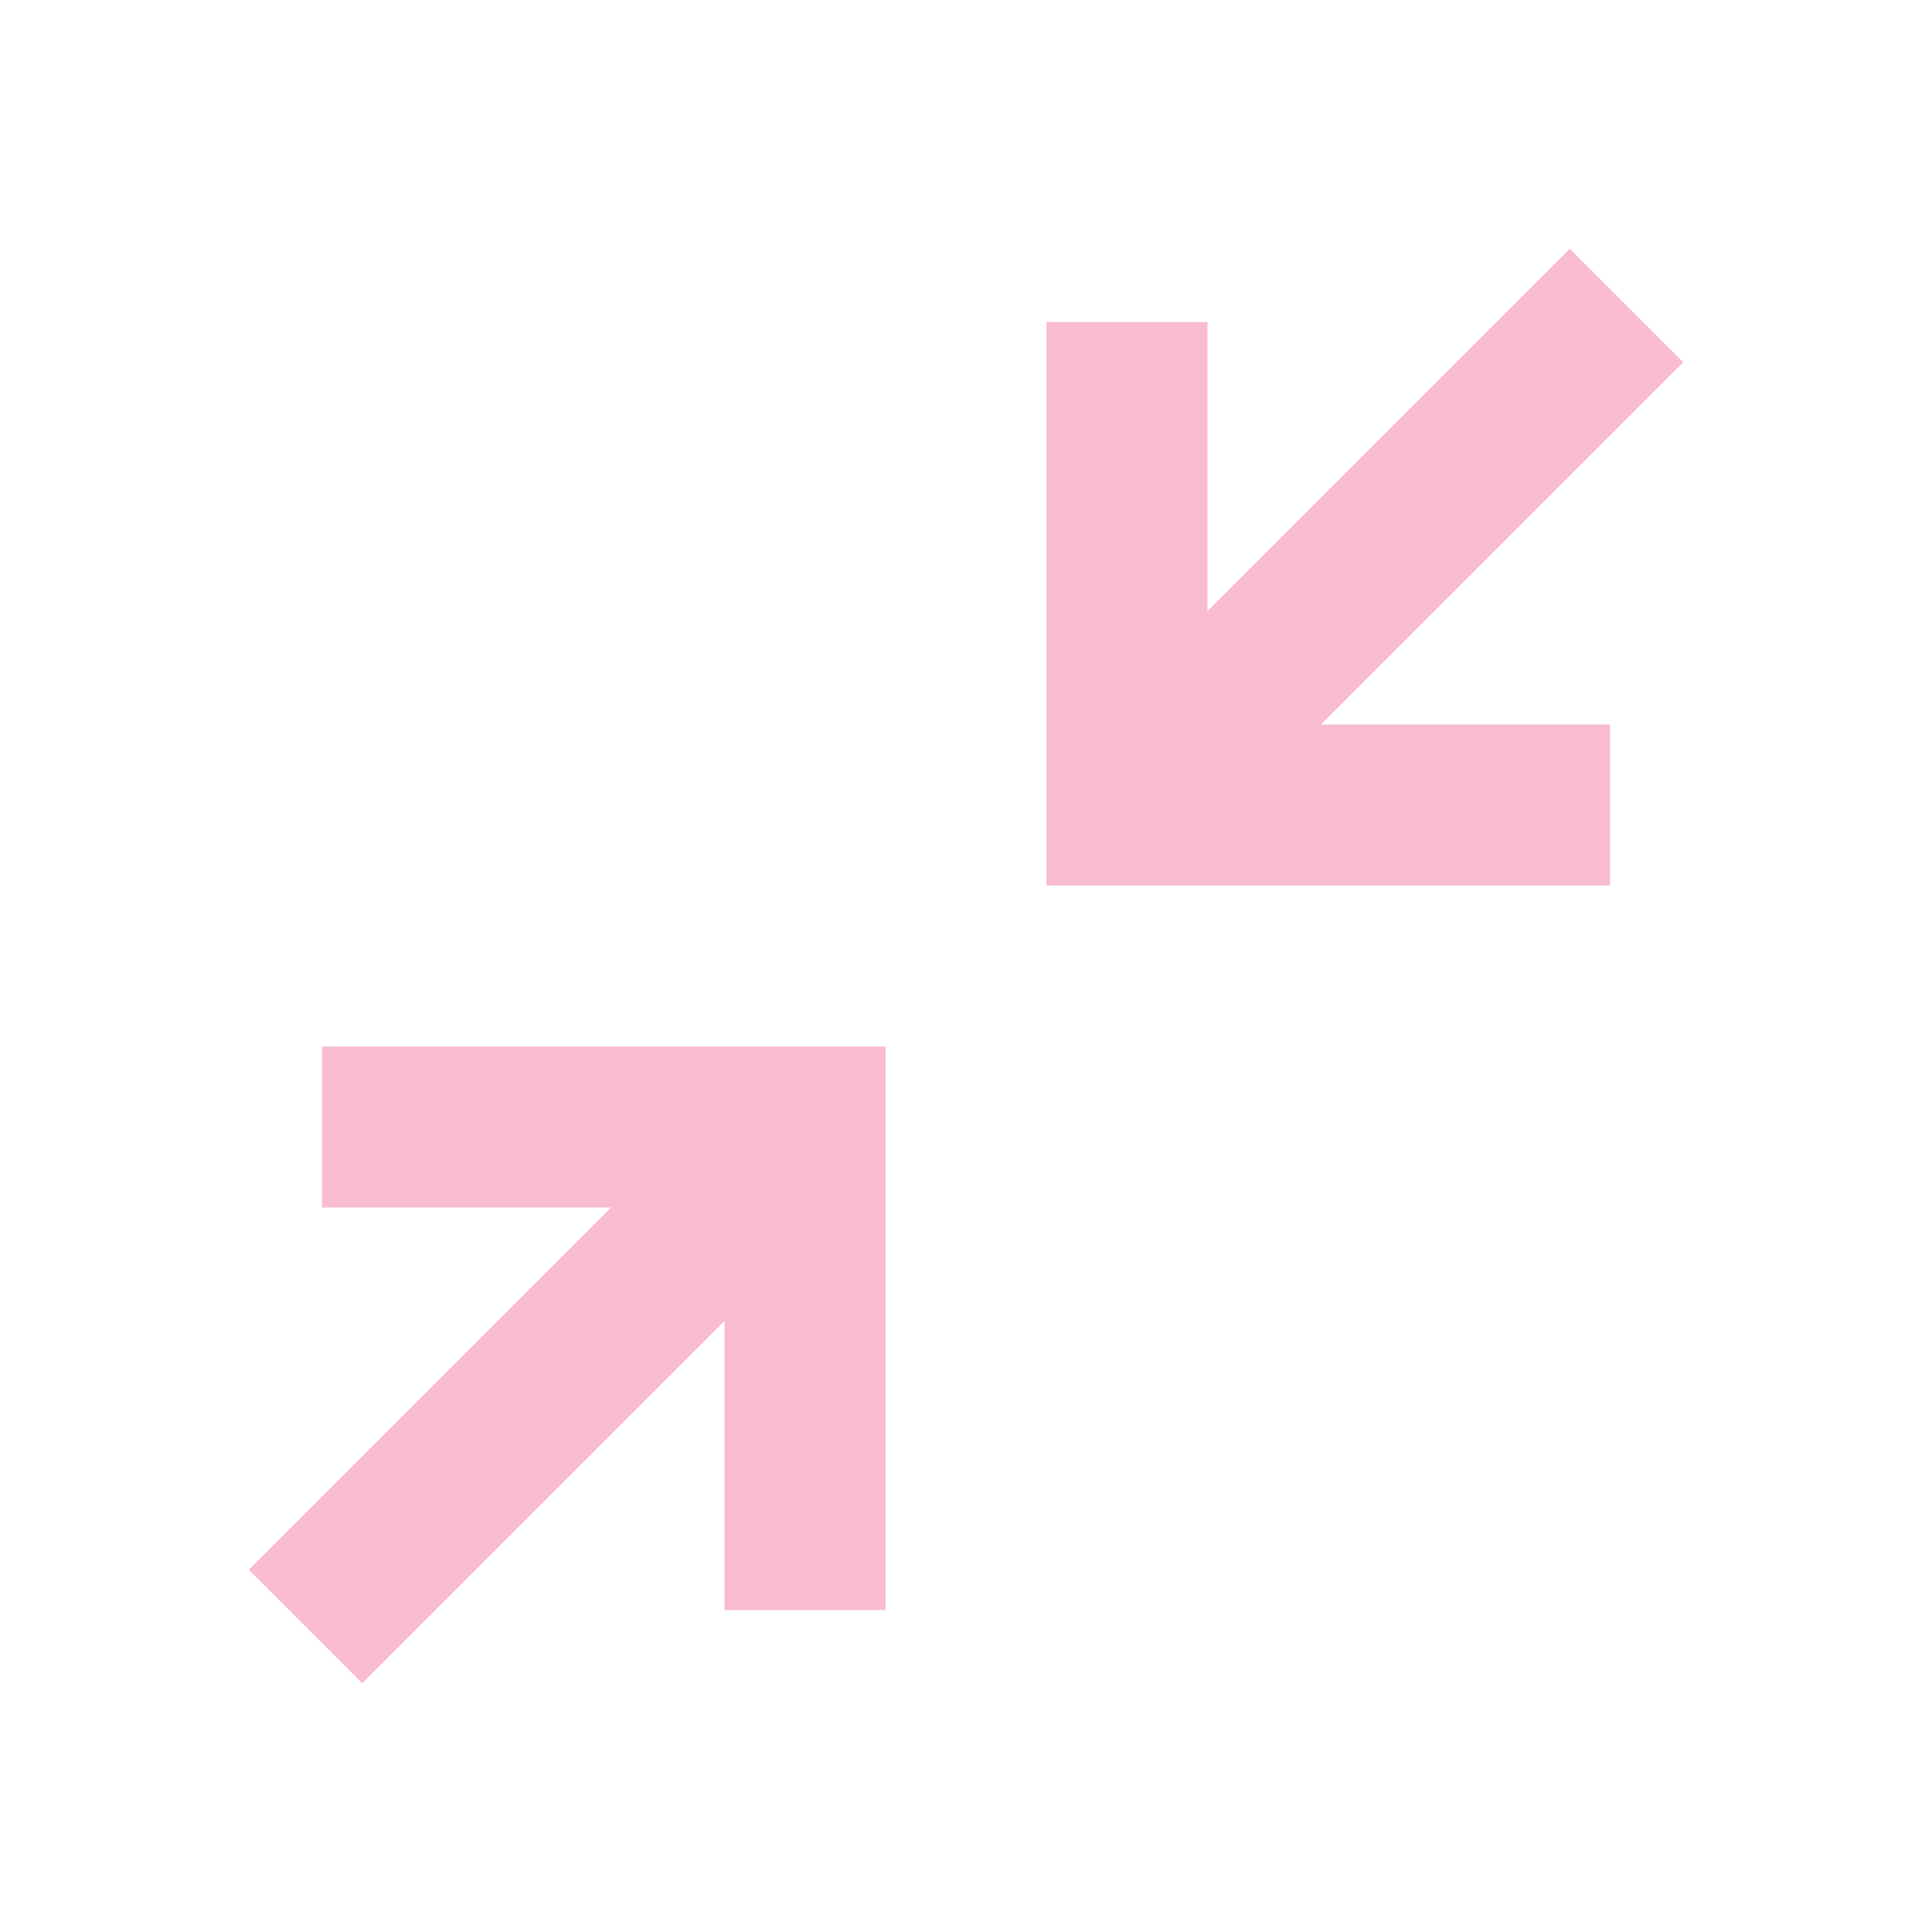
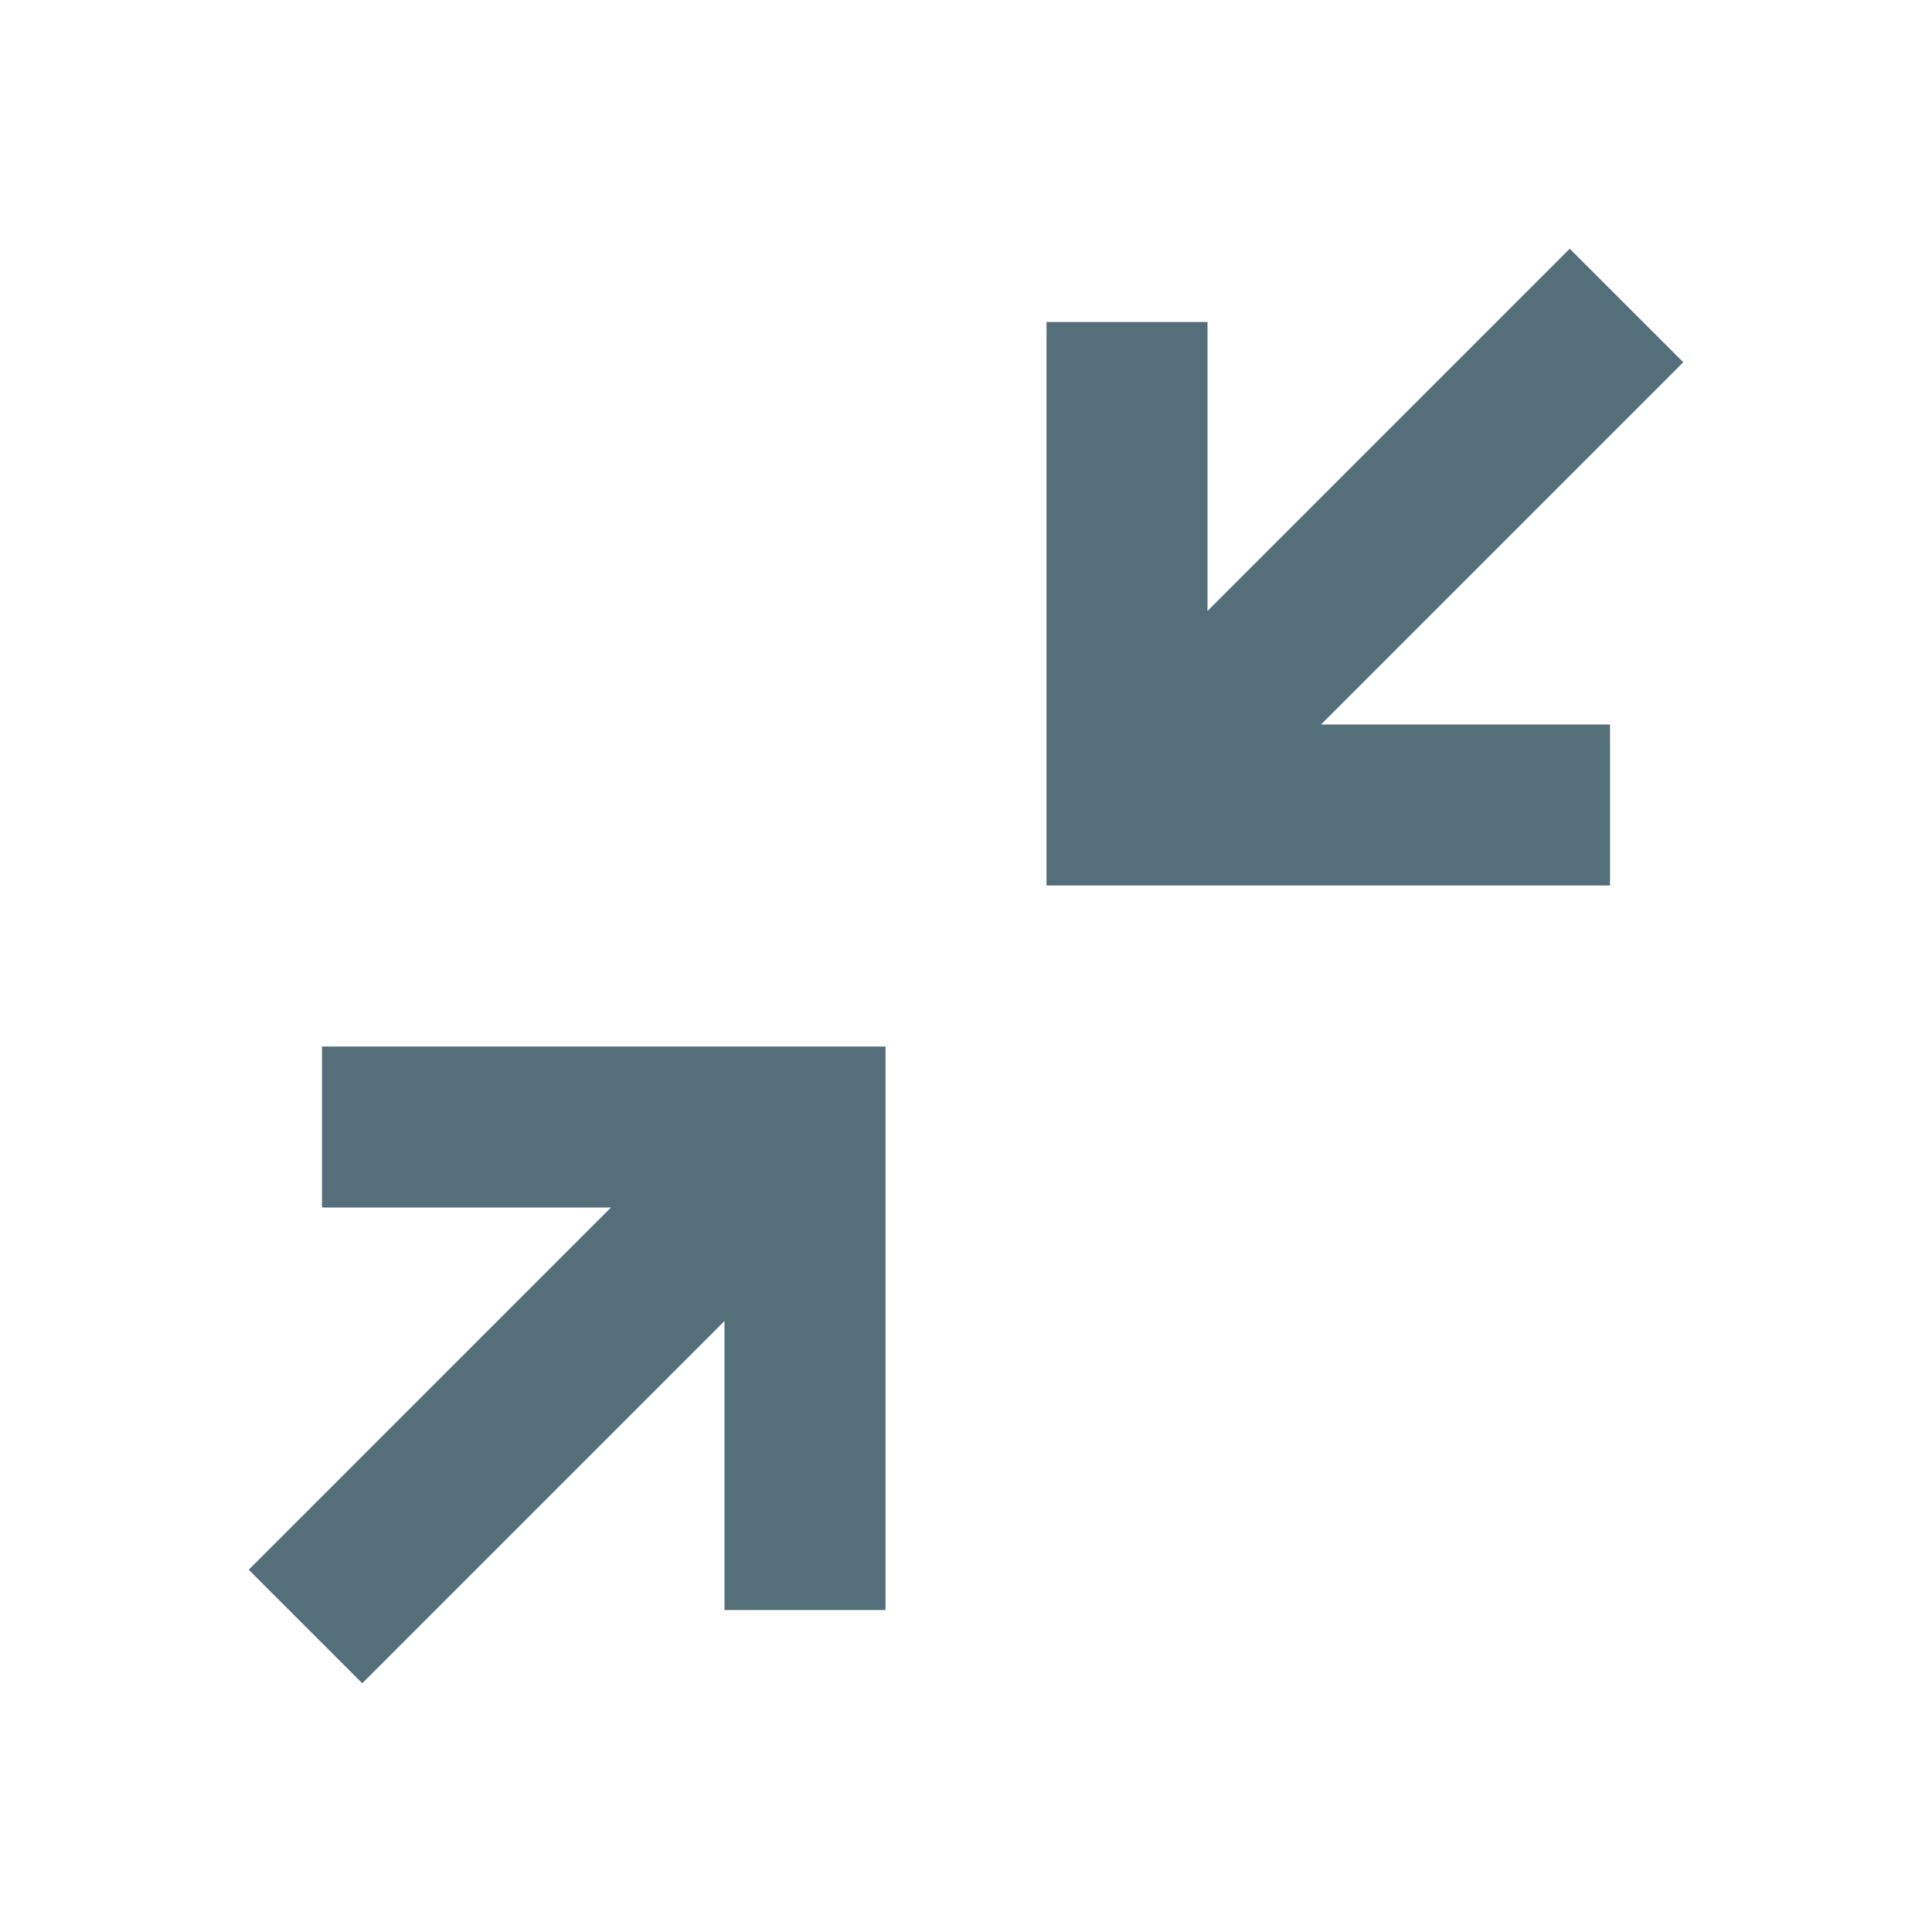
<svg xmlns="http://www.w3.org/2000/svg" version="1.1" width="16px" height="16px" viewBox="0 0 24 24">
-   <path fill="#F8BBD0" d="M19.5,3.09L15,7.59V4H13V11H20V9H16.41L20.91,4.5L19.5,3.09M4,13V15H7.59L3.09,19.5L4.5,20.91L9,16.41V20H11V13H4Z" />
+   <path fill="#546e7a" d="M19.5,3.09L15,7.59V4H13V11H20V9H16.41L20.91,4.5L19.5,3.09M4,13V15H7.59L3.09,19.5L4.5,20.91L9,16.41V20H11V13H4Z" />
</svg>
